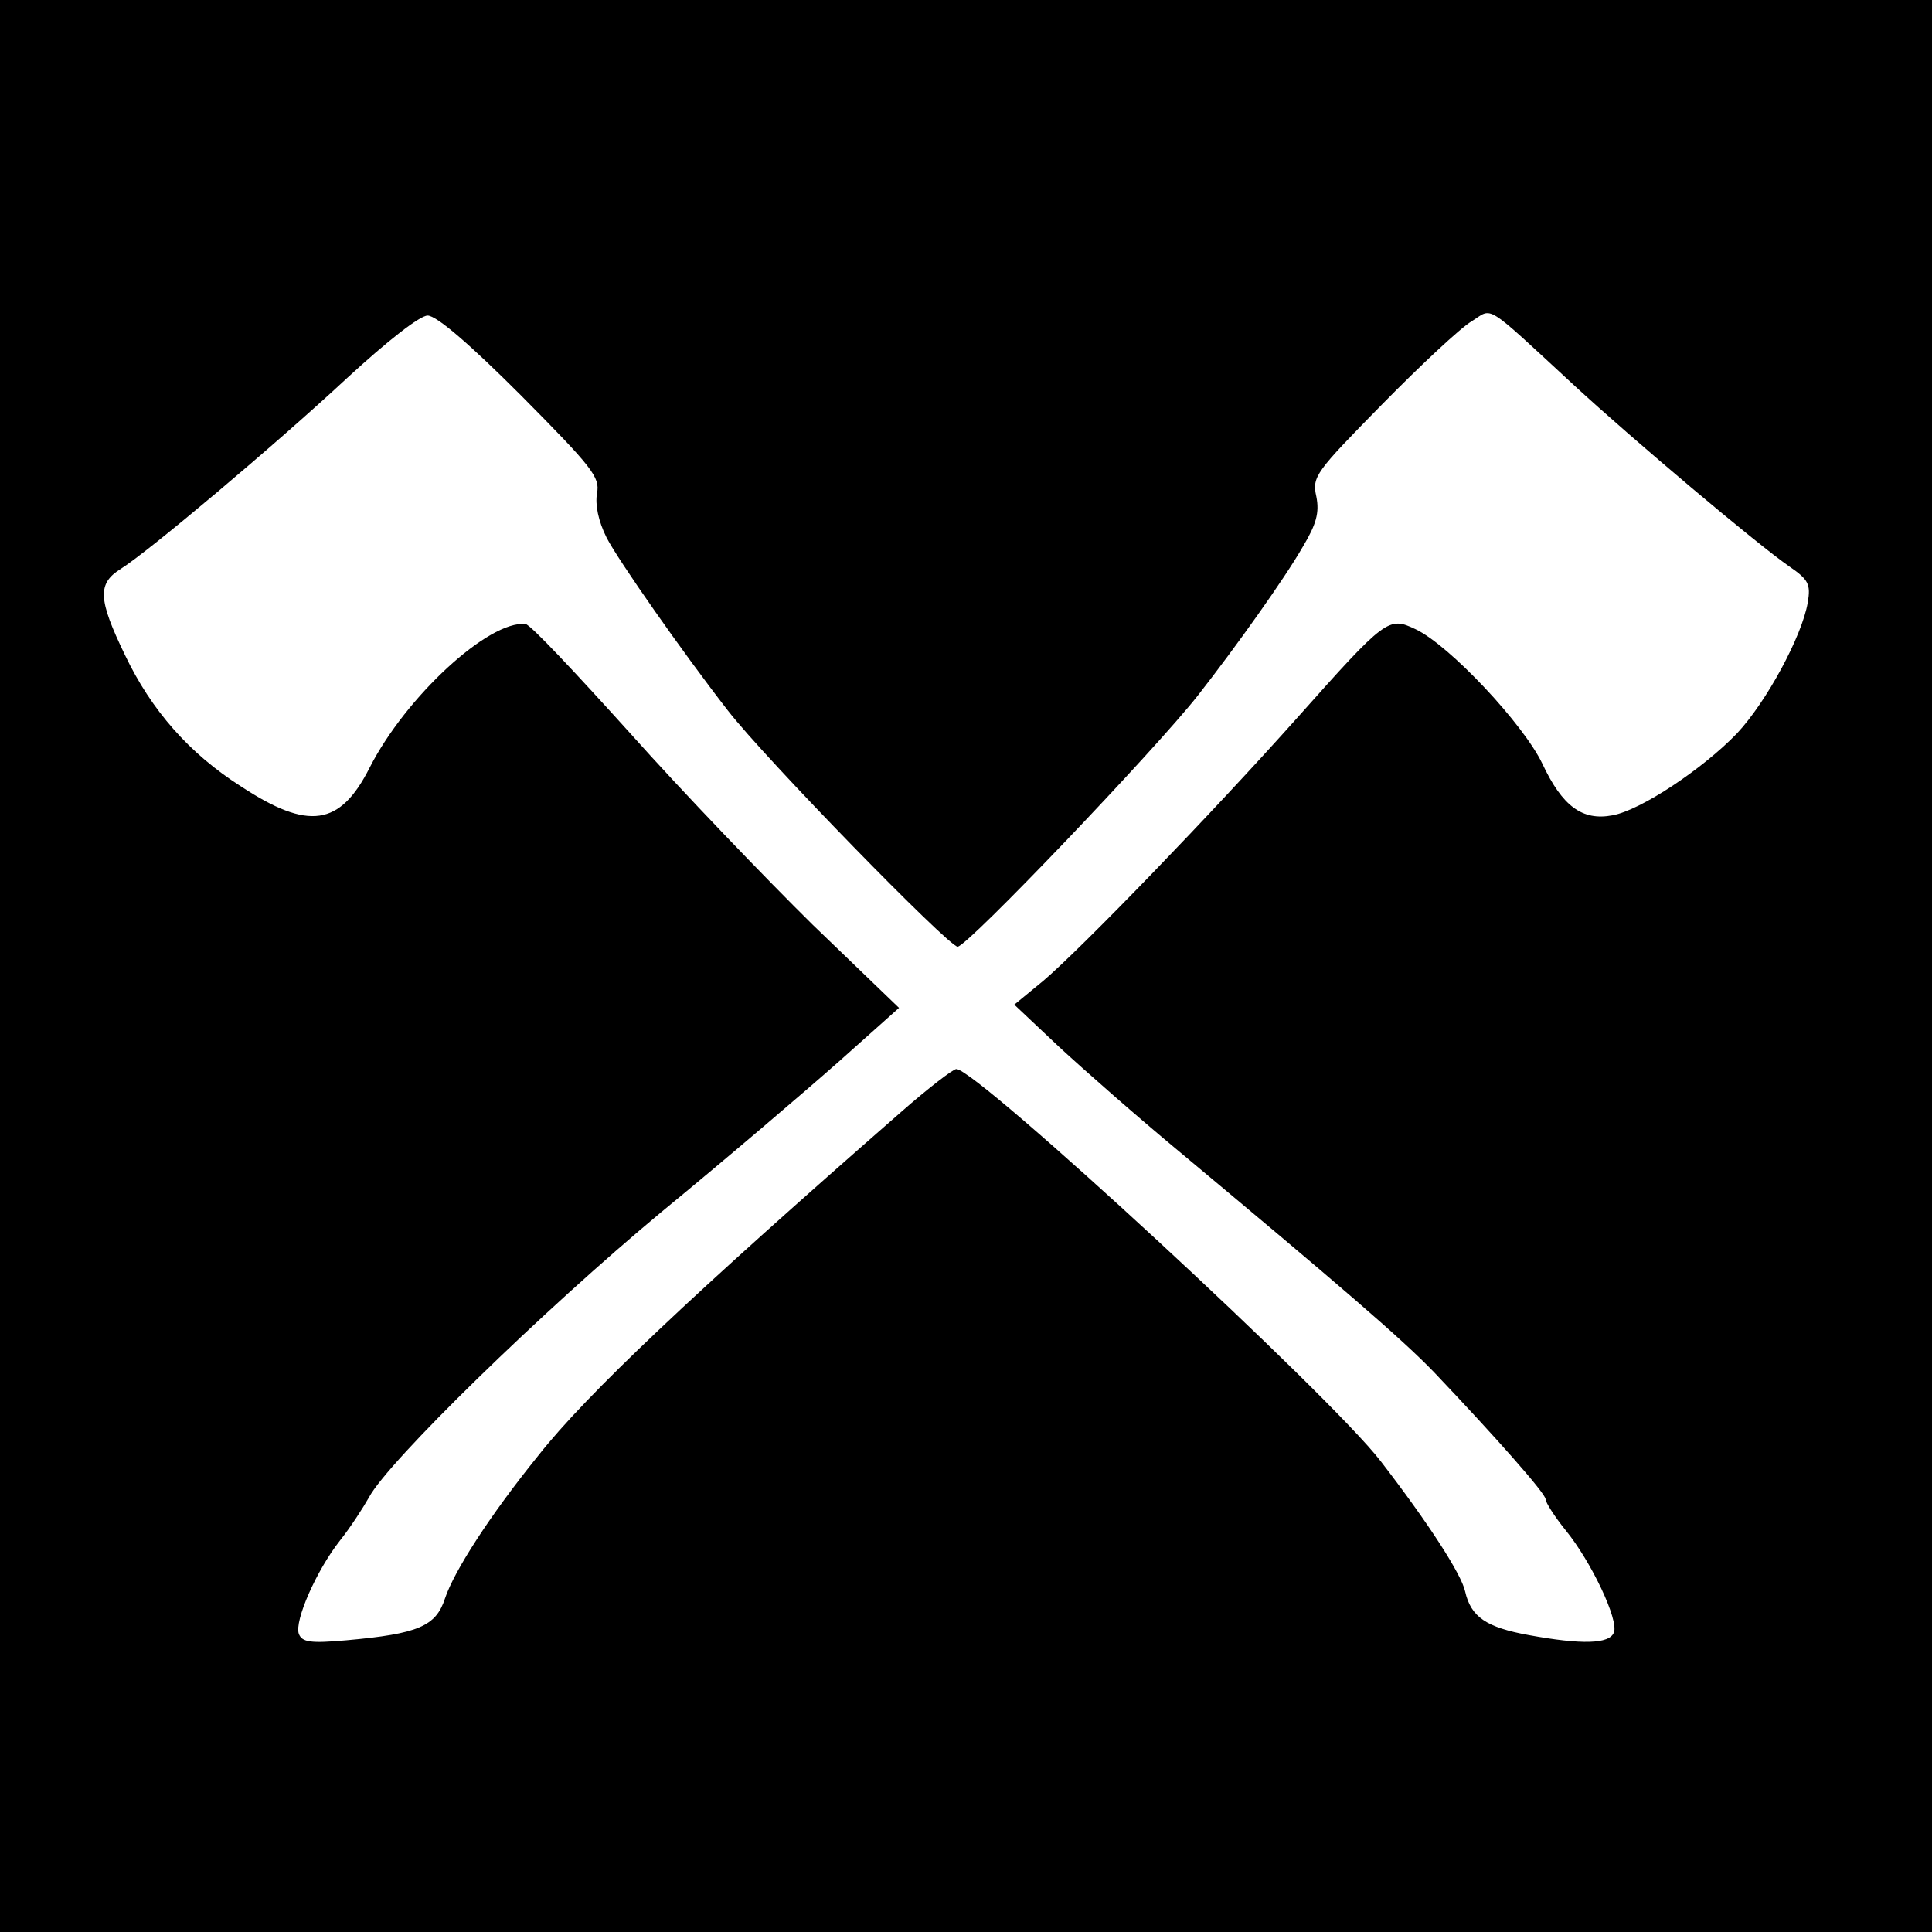
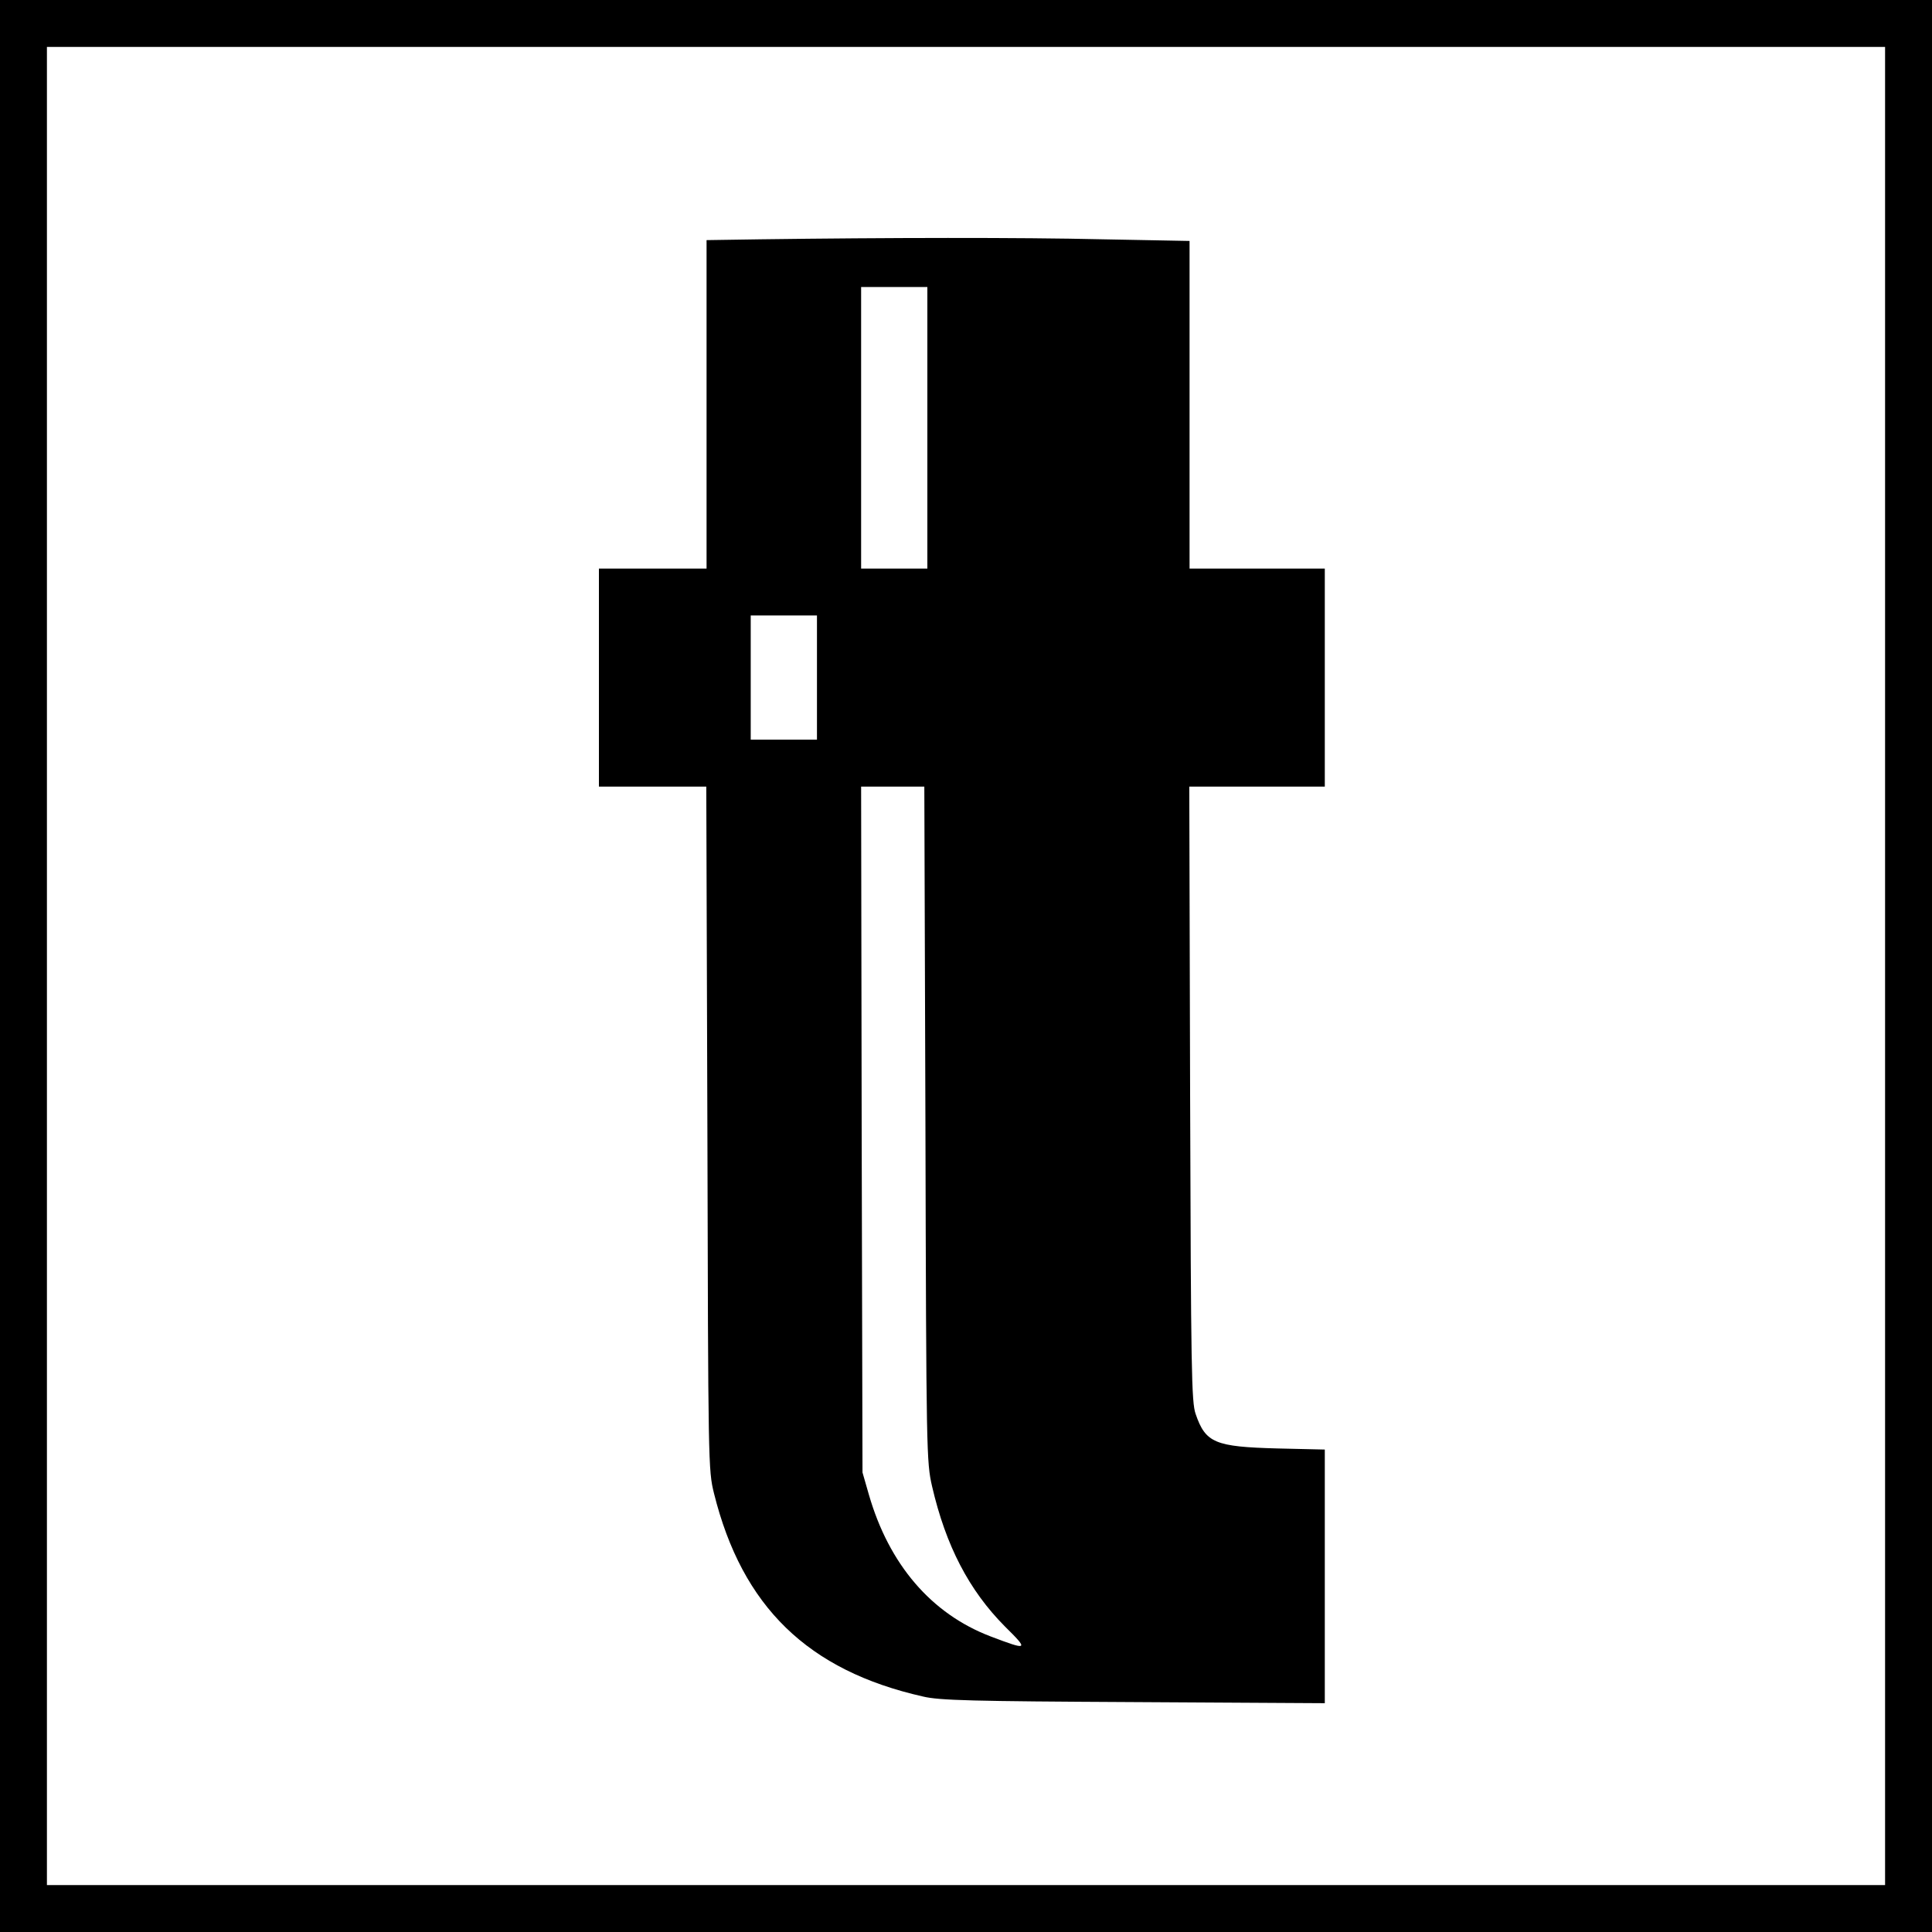
- <svg xmlns="http://www.w3.org/2000/svg" version="1.0" width="300pt" height="300pt" viewBox="0 0 300 300" preserveAspectRatio="xMidYMid meet">
-   <g transform="translate(0,300) scale(0.1,-0.1)" fill="#000000" stroke="none">
-     <path d="M0 1500 l0 -1500 1500 0 1500 0 0 1500 0 1500 -1500 0 -1500 0 0 -1500z m2445 901 c90 -83 282 -245 334 -281 29 -20 33 -27 28 -56 -9 -52 -64 -154 -110 -203 -53 -55 -149 -119 -193 -127 -47 -9 -78 14 -109 80 -29 61 -144 184 -197 209 -42 20 -46 17 -184 -138 -133 -149 -335 -358 -394 -408 l-45 -37 70 -66 c39 -36 122 -109 186 -162 247 -206 346 -291 396 -343 95 -100 173 -188 173 -197 0 -5 14 -27 31 -48 40 -49 83 -140 75 -159 -7 -18 -50 -19 -132 -4 -66 12 -90 28 -99 68 -6 27 -57 106 -131 202 -79 103 -627 609 -659 609 -5 0 -44 -30 -85 -66 -326 -285 -489 -439 -564 -534 -76 -94 -131 -180 -145 -222 -14 -43 -41 -55 -153 -65 -56 -5 -69 -3 -74 10 -7 20 27 98 64 145 16 20 36 51 45 67 29 55 270 290 454 443 100 82 224 188 276 234 l93 83 -134 129 c-73 72 -201 205 -284 298 -83 92 -155 169 -162 169 -57 6 -186 -113 -242 -223 -46 -91 -95 -98 -200 -29 -80 51 -139 118 -180 204 -42 87 -43 111 -6 134 43 27 238 191 351 296 63 58 113 97 125 97 14 0 66 -45 145 -124 111 -112 123 -127 118 -152 -3 -18 2 -43 15 -69 18 -35 118 -178 188 -268 58 -75 343 -367 357 -367 15 0 307 306 373 390 58 74 135 182 163 231 21 35 26 53 21 78 -7 31 -1 38 102 143 60 61 122 119 139 129 34 21 17 32 160 -100z" />
+ <svg xmlns="http://www.w3.org/2000/svg" version="1.0" width="700pt" height="700pt" viewBox="0 0 700 700" preserveAspectRatio="xMidYMid meet">
+   <g transform="translate(0,700) scale(0.1,-0.1)" fill="#000000" stroke="none">
+     <path d="M0 3500 l0 -3500 3500 0 3500 0 0 3500 0 3500 -3500 0 -3500 0 0 -3500z m6830 0 l0 -3330 -3330 0 -3330 0 0 3330 0 3330 3330 0 3330 0 0 -3330z" />
+     <path d="M2758 6133 l-198 -3 0 -595 0 -595 -195 0 -195 0 0 -395 0 -395 195 0 194 0 4 -1237 c3 -1223 3 -1239 24 -1324 102 -410 340 -642 758 -736 59 -14 178 -17 763 -20 l692 -4 0 459 0 460 -172 4 c-226 6 -260 20 -296 125 -15 43 -17 152 -20 1161 l-3 1112 246 0 245 0 0 395 0 395 -245 0 -245 0 0 593 0 594 -317 6 c-297 7 -782 6 -1235 0z m602 -683 l0 -510 -120 0 -120 0 0 510 0 510 120 0 120 0 0 -510z m-400 -905 l0 -225 -120 0 -120 0 0 225 0 225 120 0 120 0 0 -225z m393 -1617 c3 -1198 4 -1225 24 -1313 50 -216 134 -377 264 -508 87 -86 85 -88 -52 -36 -215 82 -368 261 -441 514 l-23 80 -3 1243 -2 1242 114 0 115 0 4 -1222z" />
  </g>
</svg>
